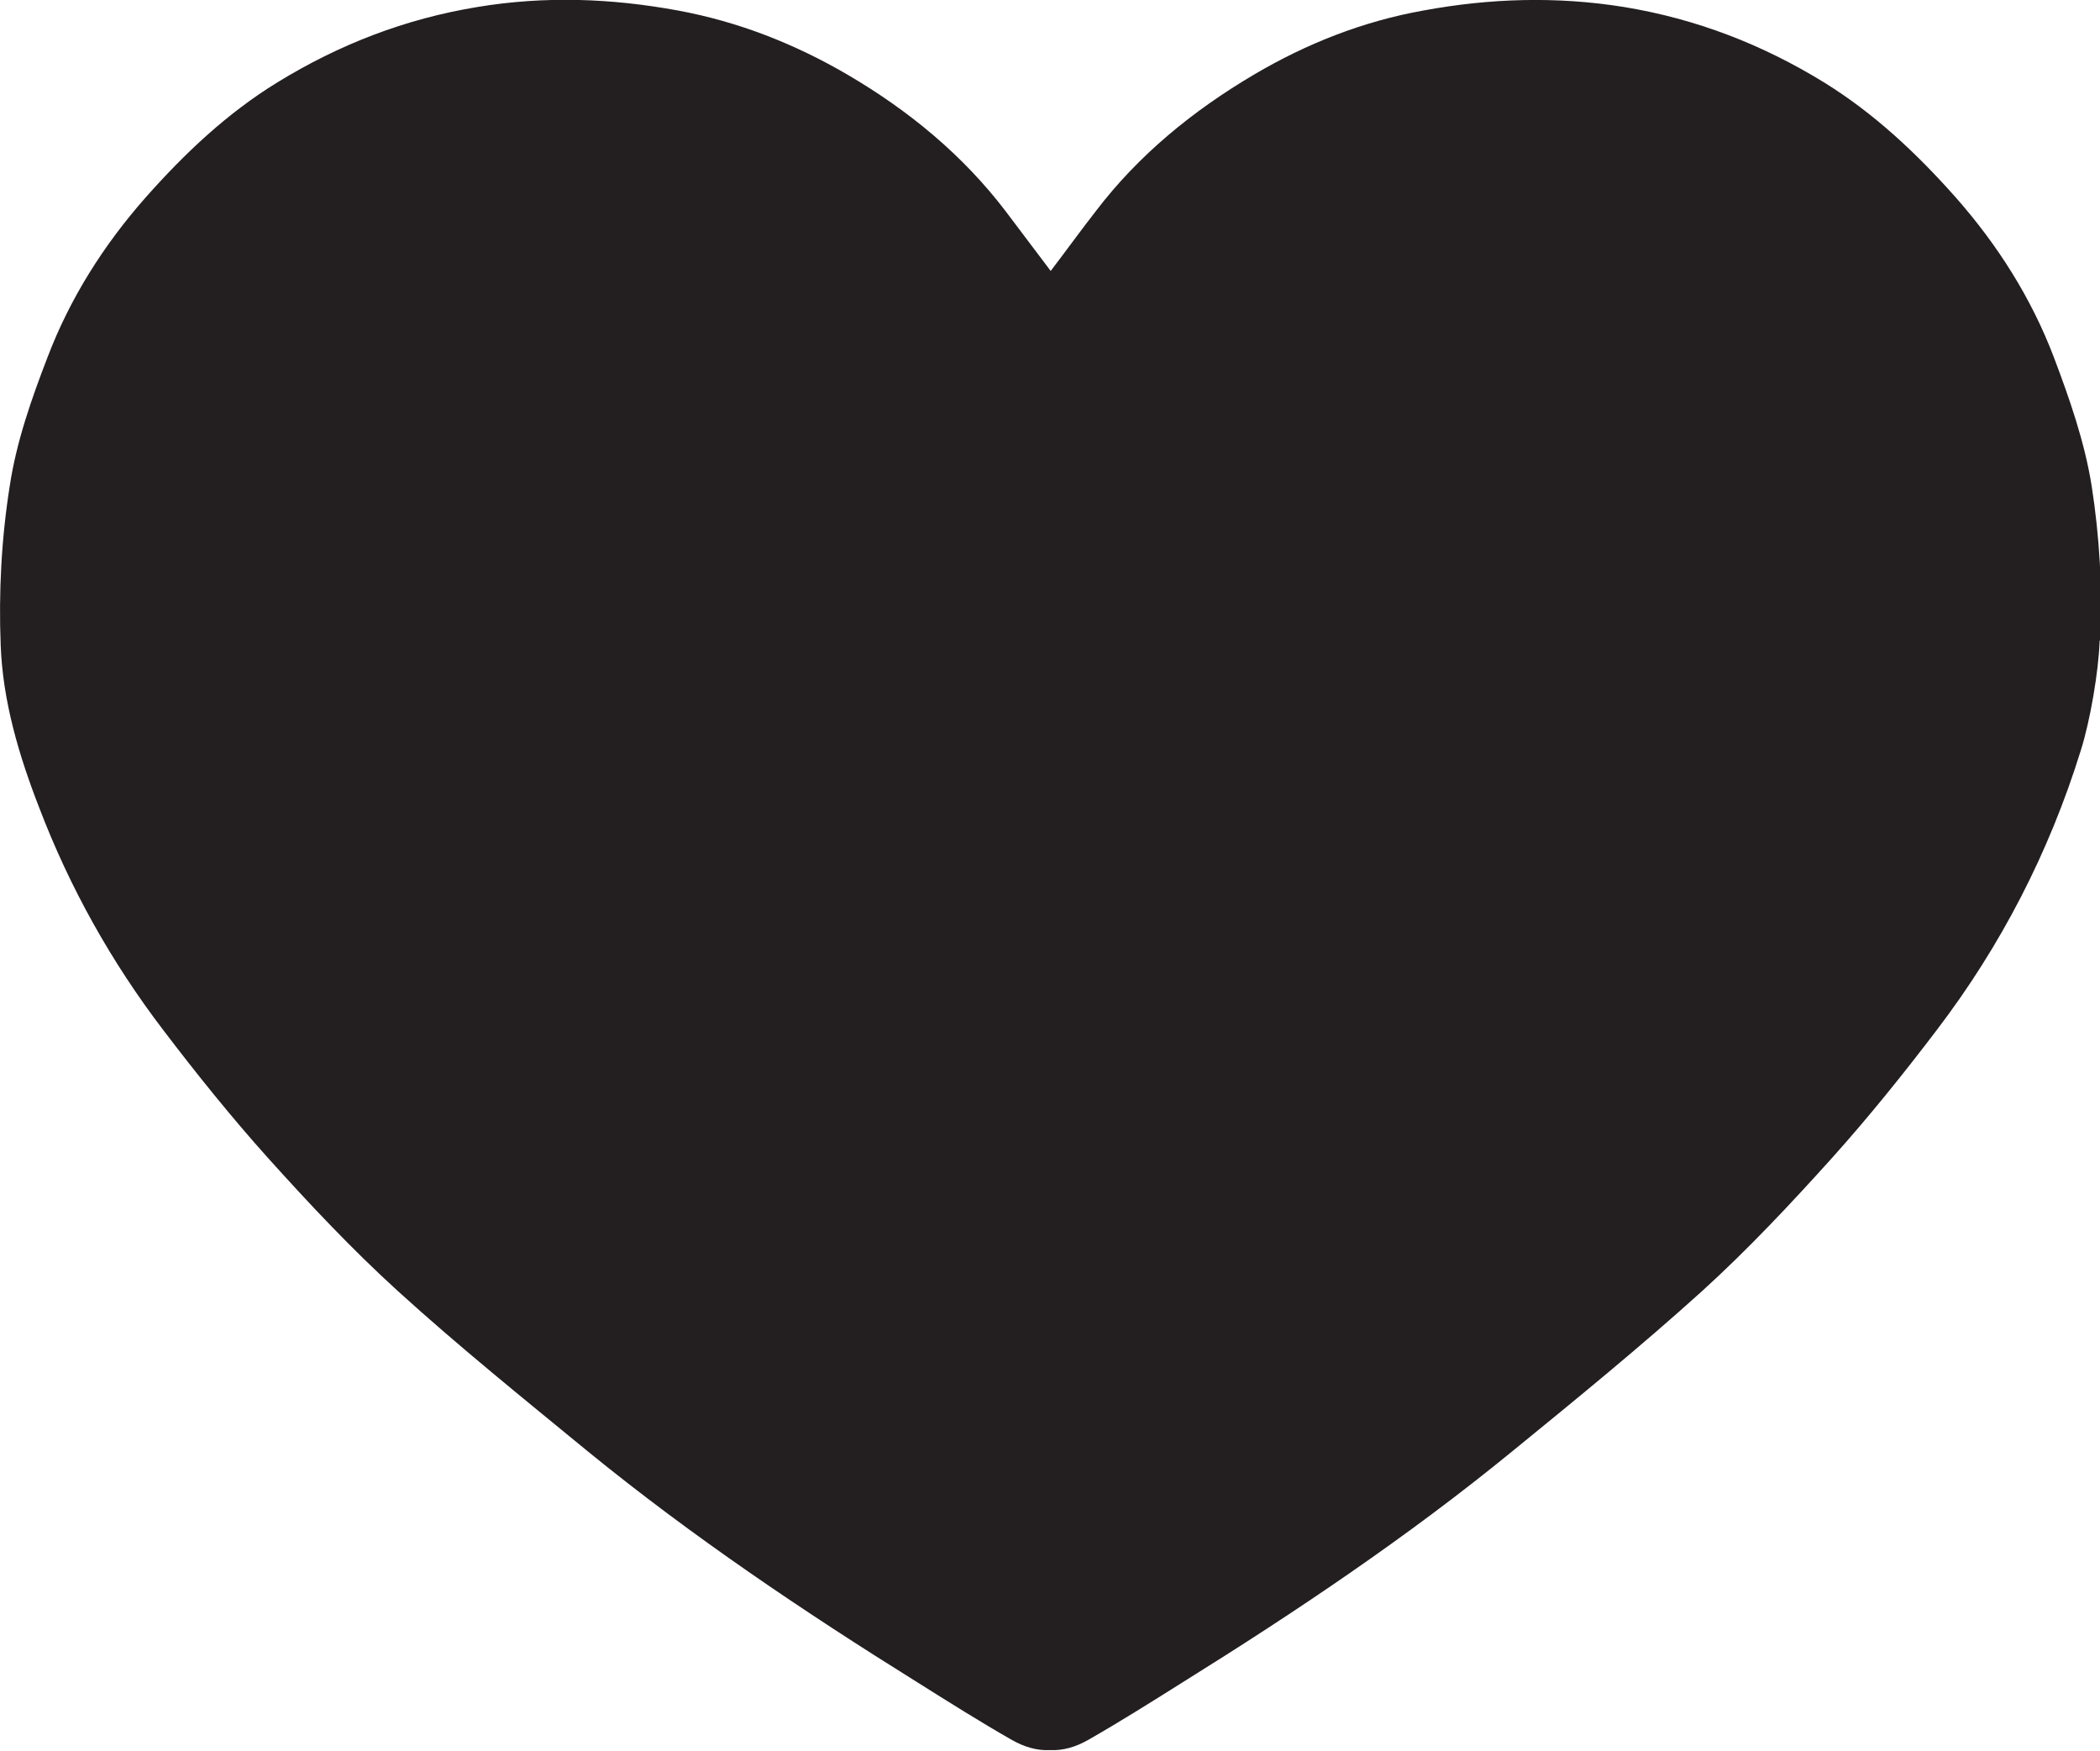
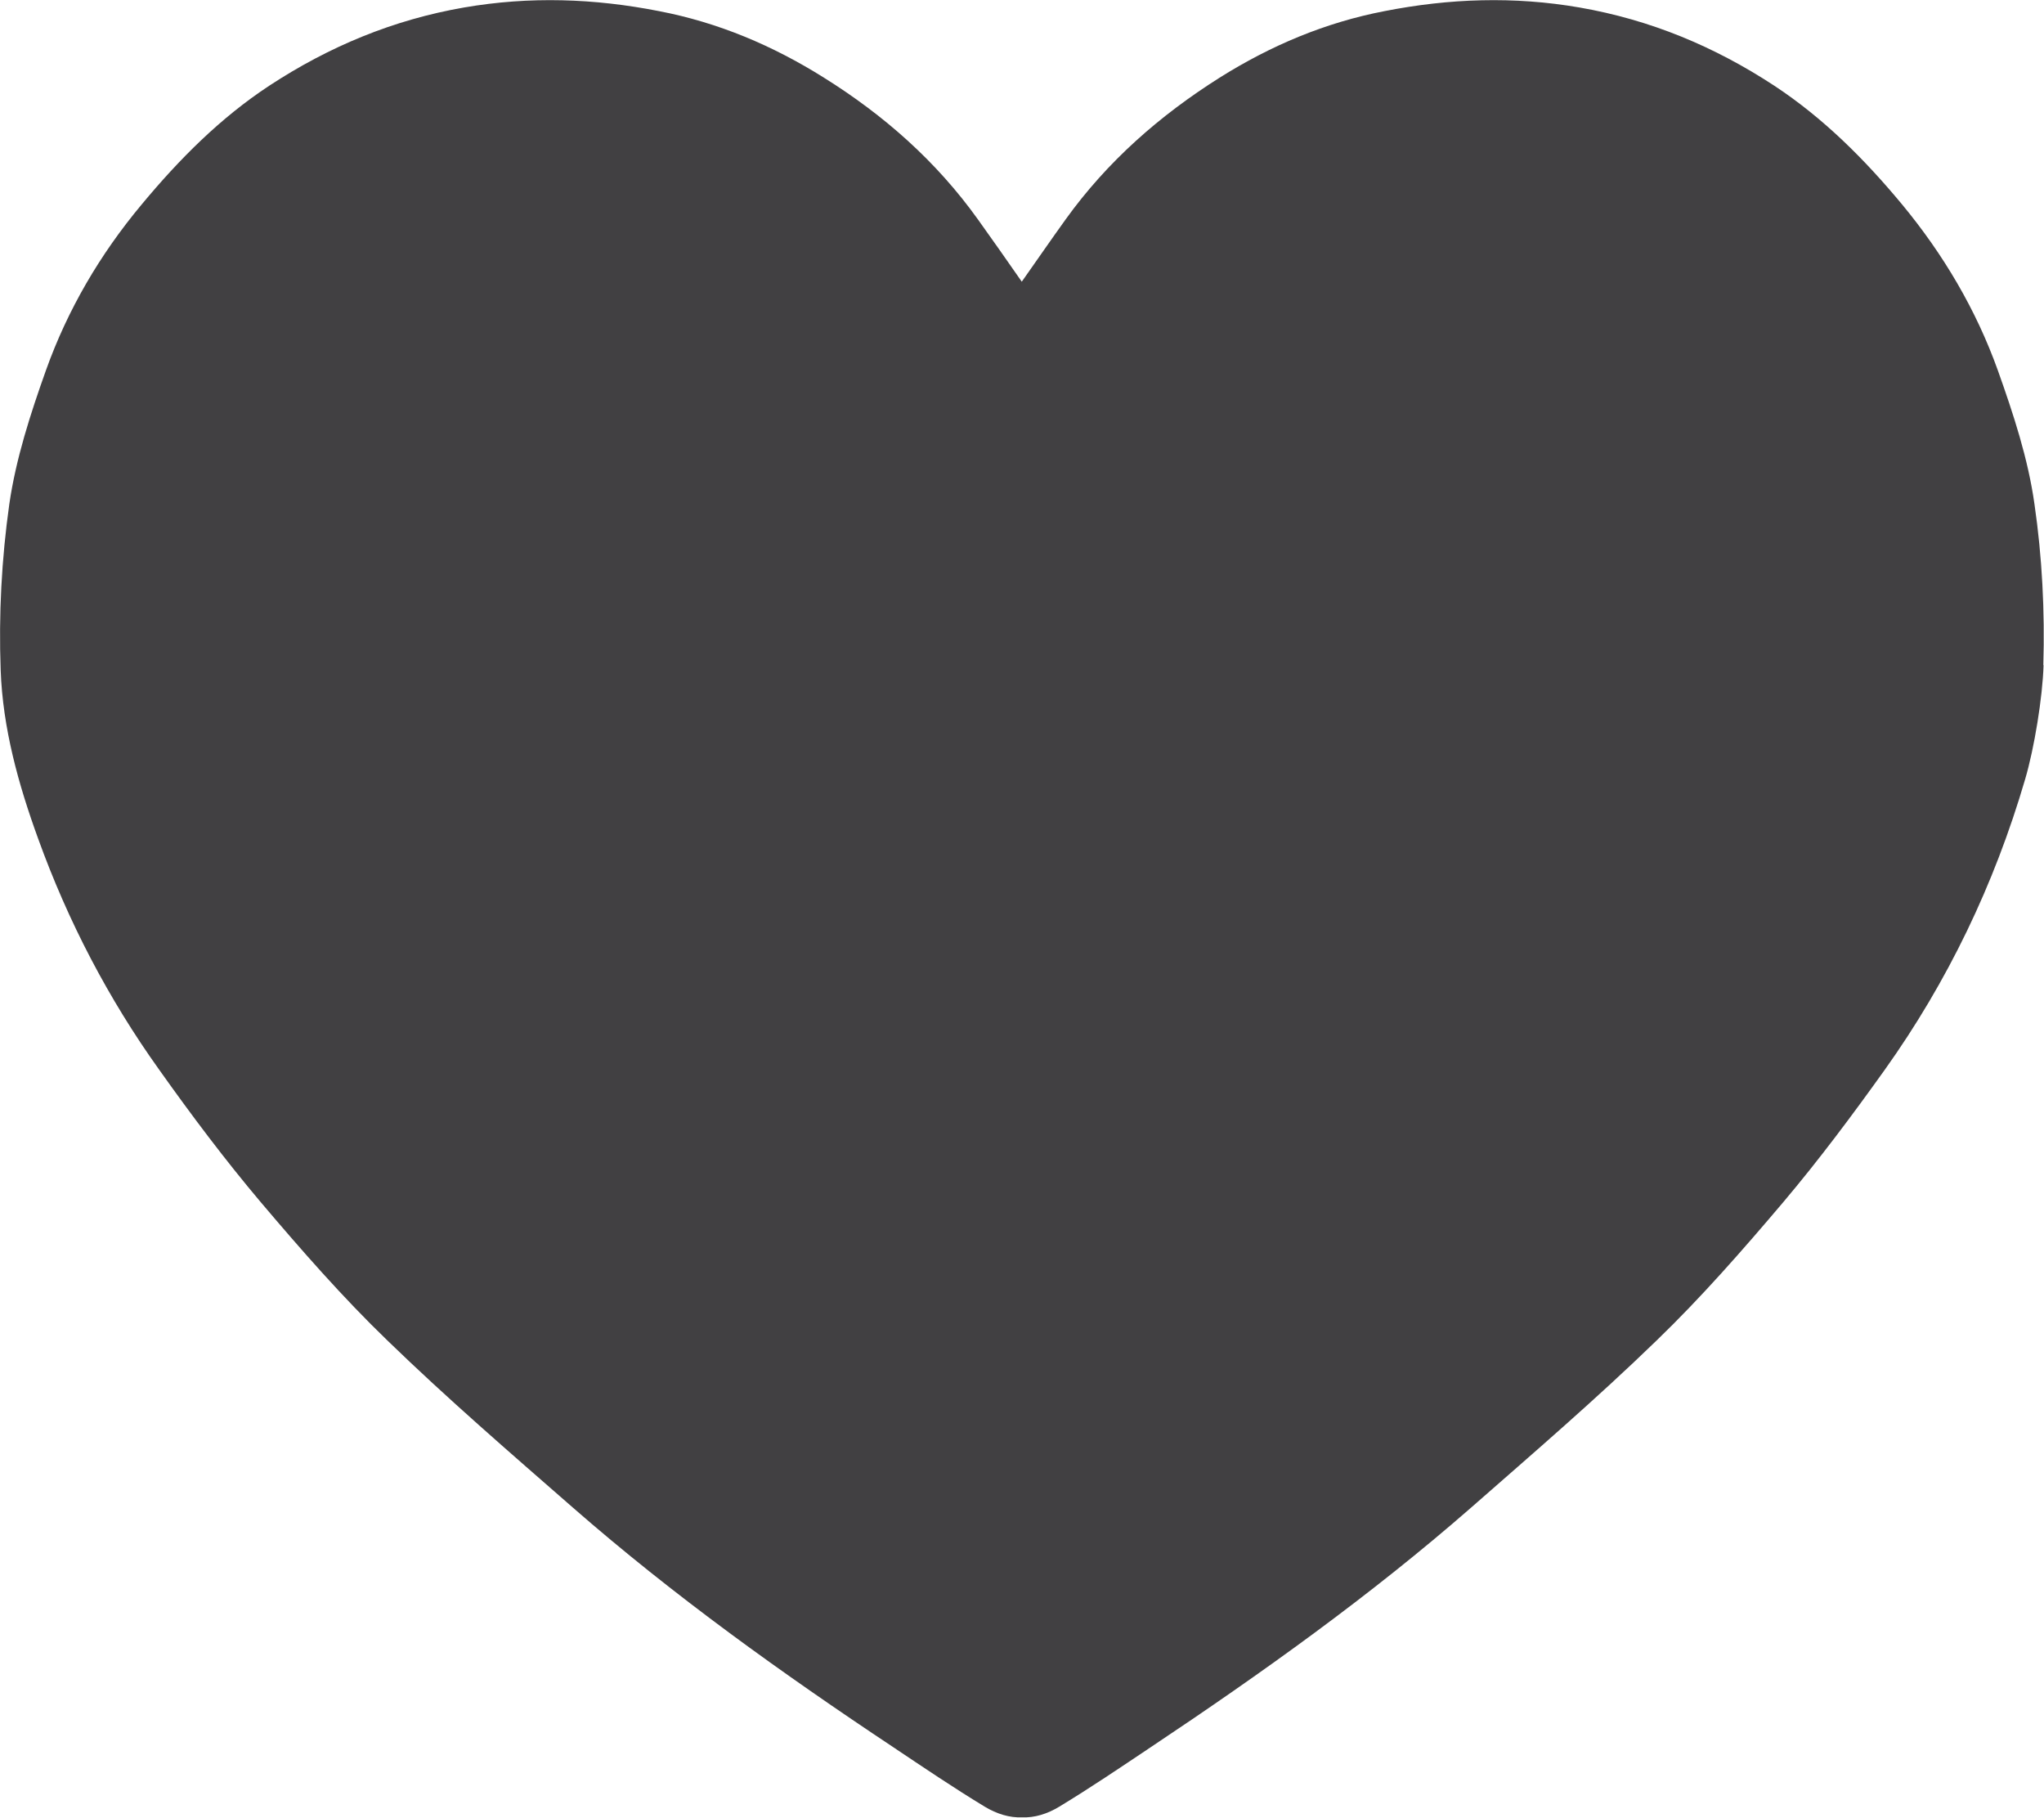
- <svg xmlns="http://www.w3.org/2000/svg" id="Layer_2" data-name="Layer 2" viewBox="0 0 60 50">
+ <svg xmlns="http://www.w3.org/2000/svg" id="Layer_2" data-name="Layer 2" viewBox="0 0 90 80">
  <defs>
    <style>
      .cls-1 {
-         fill: #231f20;
+         fill: #414042;
      }
    </style>
  </defs>
  <g id="Core">
-     <path class="cls-1" d="m59.99,18.3c-.03.88-.27,2.29-.54,3.14-.9,2.9-2.28,5.58-4.12,7.99-.95,1.25-1.94,2.48-2.99,3.65-1.18,1.31-2.4,2.61-3.71,3.8-1.76,1.59-3.6,3.09-5.44,4.59-2.96,2.42-6.15,4.56-9.41,6.59-.89.56-1.78,1.12-2.69,1.64-.35.2-.72.31-1.09.29-.37.02-.74-.09-1.09-.29-.91-.52-1.8-1.08-2.69-1.64-3.26-2.03-6.44-4.17-9.41-6.59-1.84-1.51-3.69-3-5.44-4.59-1.31-1.19-2.53-2.49-3.71-3.8-1.05-1.17-2.04-2.4-2.99-3.65-1.49-1.95-2.68-4.08-3.55-6.36C.54,21.58.08,20.03.02,18.44c-.06-1.52.02-3.06.26-4.57.19-1.25.62-2.48,1.08-3.67.64-1.68,1.6-3.2,2.81-4.57,1.11-1.25,2.31-2.39,3.76-3.28,1.76-1.08,3.64-1.81,5.71-2.15,1.93-.32,3.82-.25,5.73.1,1.73.32,3.33.95,4.84,1.83,1.76,1.03,3.3,2.3,4.52,3.9.42.55.84,1.12,1.29,1.71.45-.59.86-1.16,1.29-1.71,1.22-1.6,2.76-2.86,4.52-3.9,1.51-.89,3.11-1.52,4.84-1.83,1.9-.35,3.8-.41,5.73-.1,2.07.34,3.95,1.07,5.71,2.15,1.44.89,2.65,2.03,3.76,3.28,1.21,1.37,2.17,2.89,2.81,4.57.45,1.19.88,2.42,1.08,3.67.23,1.46.31,2.96.26,4.43Z" />
+     <path class="cls-1" d="m89.98,29.28c-.04,1.41-.41,3.67-.81,5.02-1.36,4.65-3.42,8.92-6.18,12.79-1.43,2-2.9,3.97-4.48,5.84-1.78,2.1-3.6,4.18-5.57,6.08-2.63,2.55-5.41,4.94-8.16,7.35-4.44,3.88-9.22,7.29-14.11,10.55-1.33.89-2.66,1.79-4.03,2.62-.53.32-1.08.49-1.64.47-.55.02-1.11-.15-1.64-.47-1.37-.83-2.7-1.73-4.03-2.62-4.89-3.25-9.67-6.67-14.11-10.55-2.76-2.41-5.53-4.8-8.16-7.35-1.97-1.9-3.79-3.98-5.57-6.08-1.58-1.87-3.06-3.84-4.48-5.84-2.24-3.13-4.01-6.52-5.33-10.17C.81,34.53.12,32.05.03,29.5c-.09-2.43.04-4.9.38-7.31.29-2,.93-3.97,1.61-5.88.96-2.69,2.39-5.12,4.21-7.3,1.66-2,3.47-3.82,5.63-5.24,2.64-1.73,5.46-2.9,8.57-3.44,2.9-.5,5.74-.4,8.59.16,2.6.5,5,1.51,7.26,2.93,2.64,1.65,4.94,3.67,6.78,6.24.64.89,1.26,1.78,1.93,2.74.67-.95,1.29-1.85,1.93-2.74,1.84-2.56,4.15-4.58,6.78-6.24,2.26-1.42,4.66-2.43,7.26-2.93,2.85-.56,5.7-.66,8.59-.16,3.11.54,5.93,1.71,8.57,3.44,2.17,1.43,3.98,3.24,5.64,5.24,1.81,2.19,3.25,4.62,4.21,7.3.68,1.91,1.33,3.88,1.61,5.88.34,2.33.46,4.73.39,7.09Z" />
  </g>
</svg>
